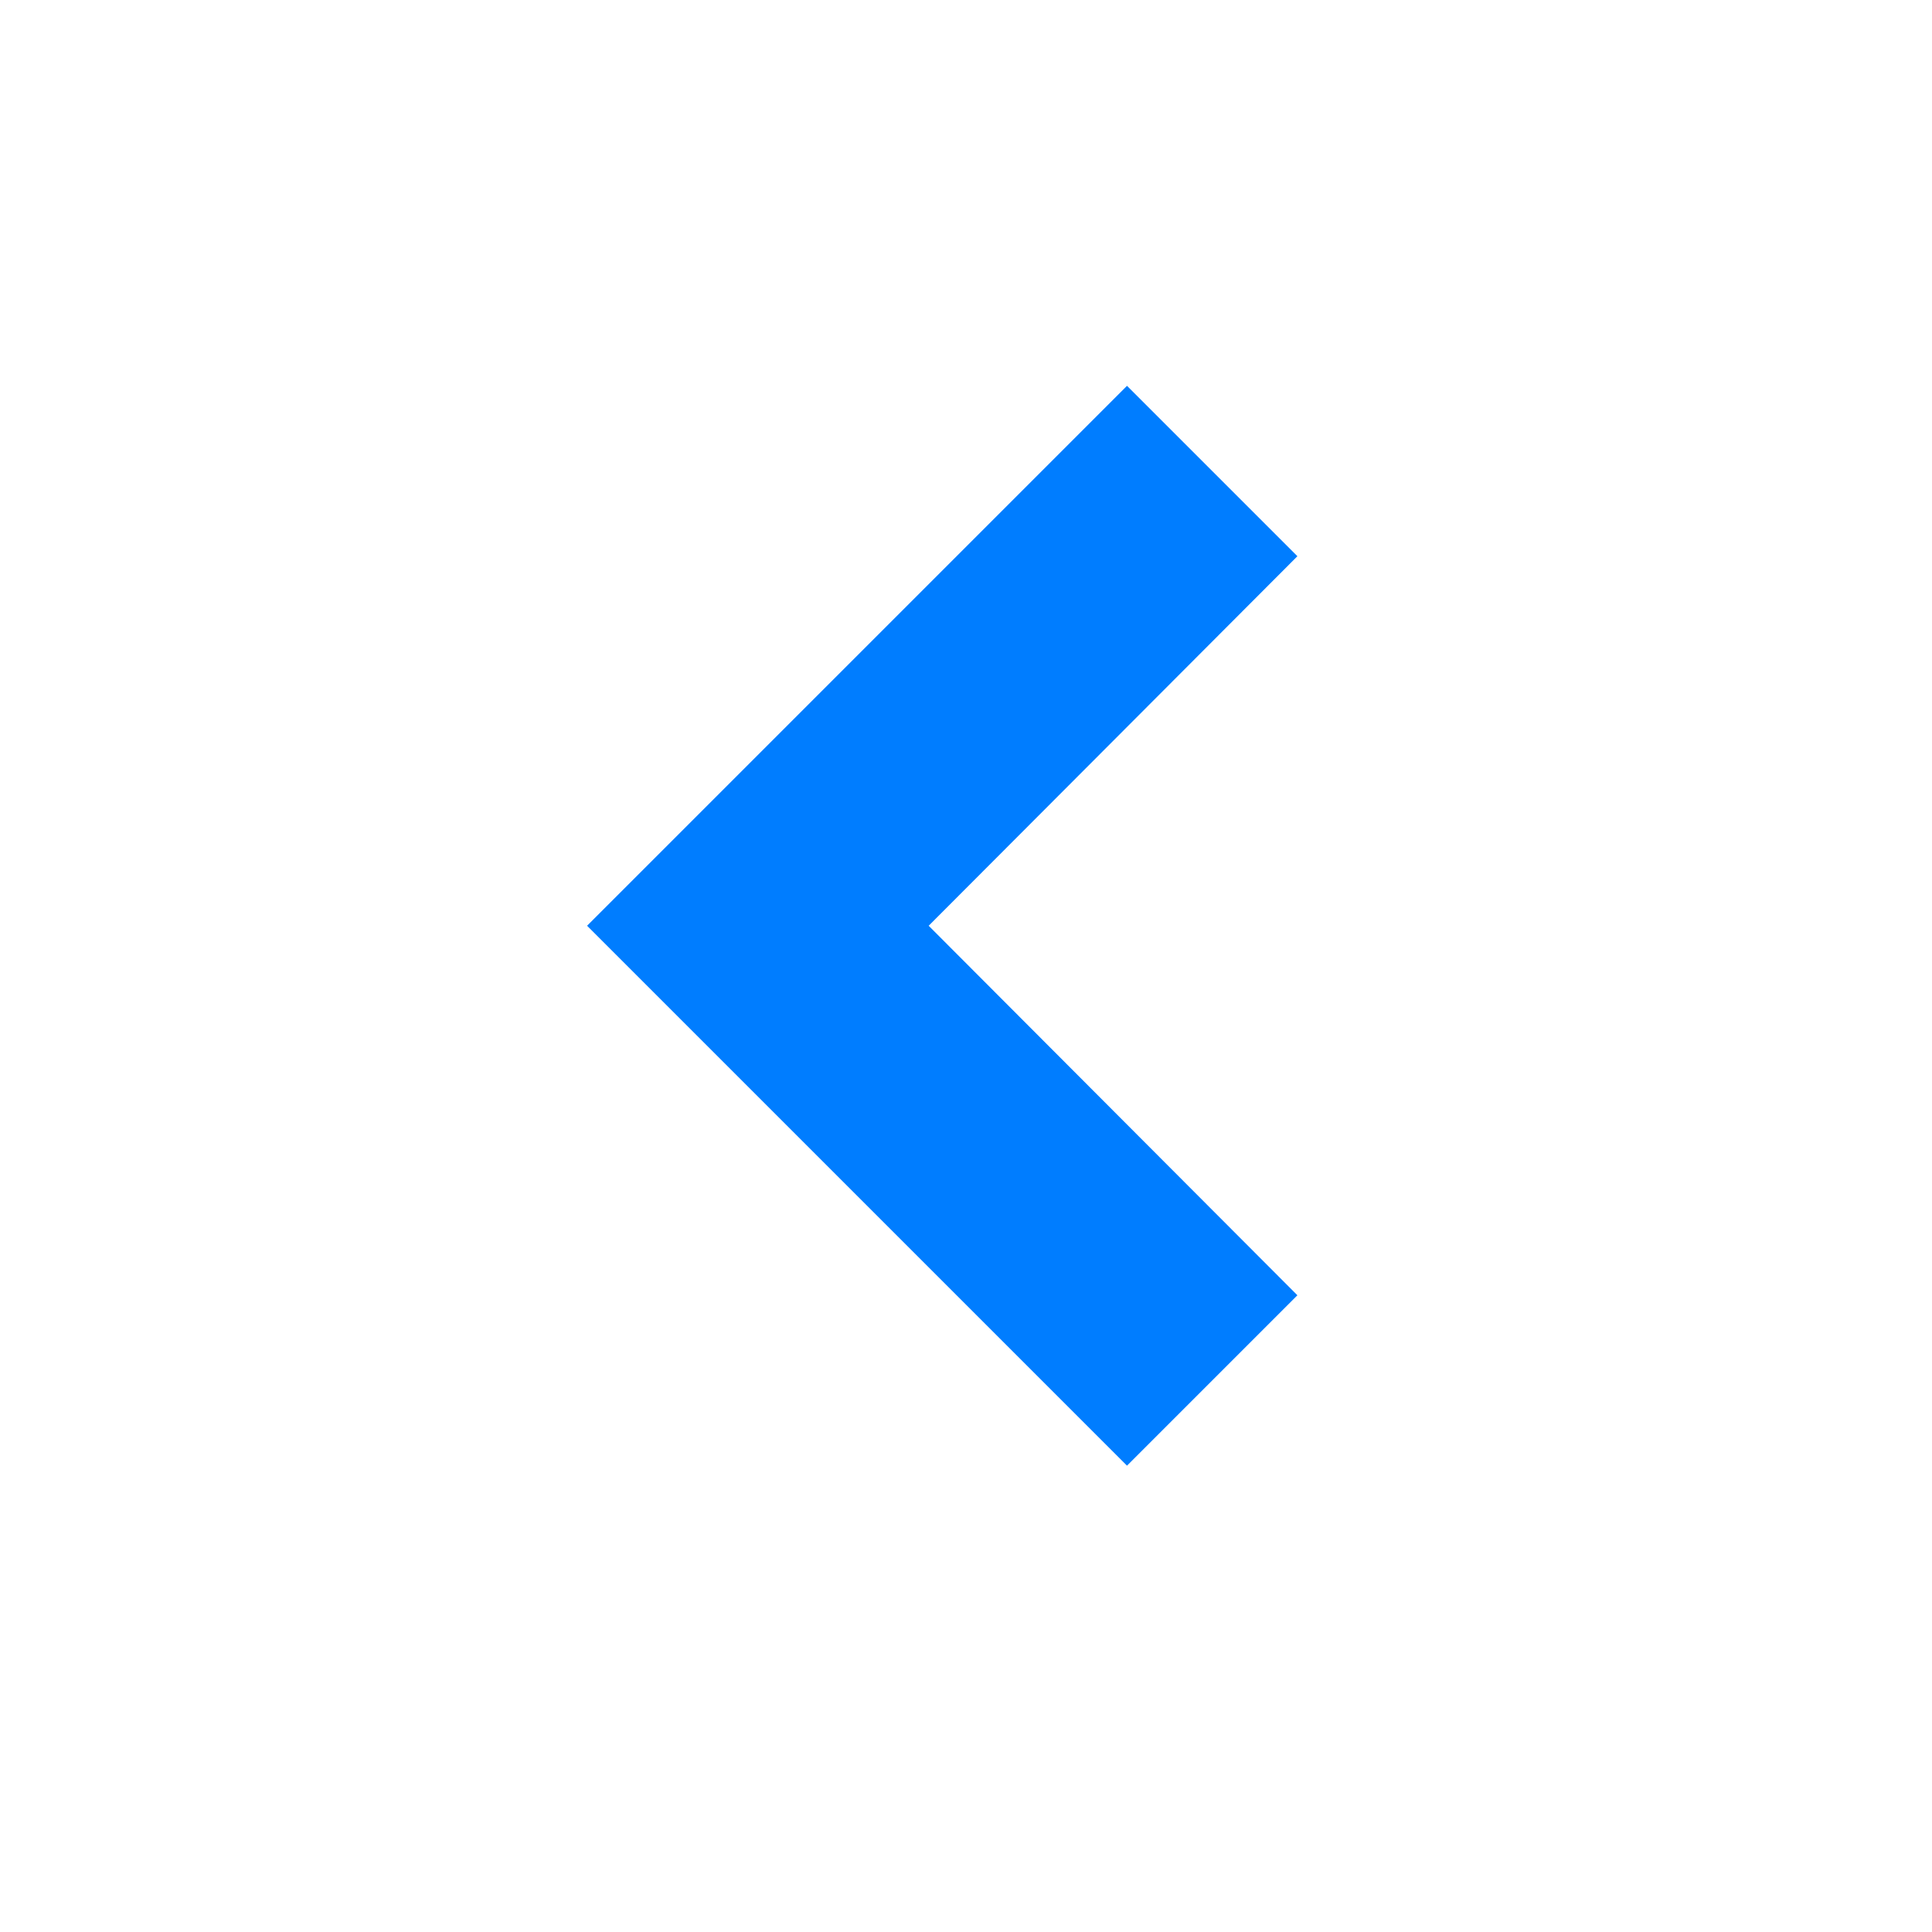
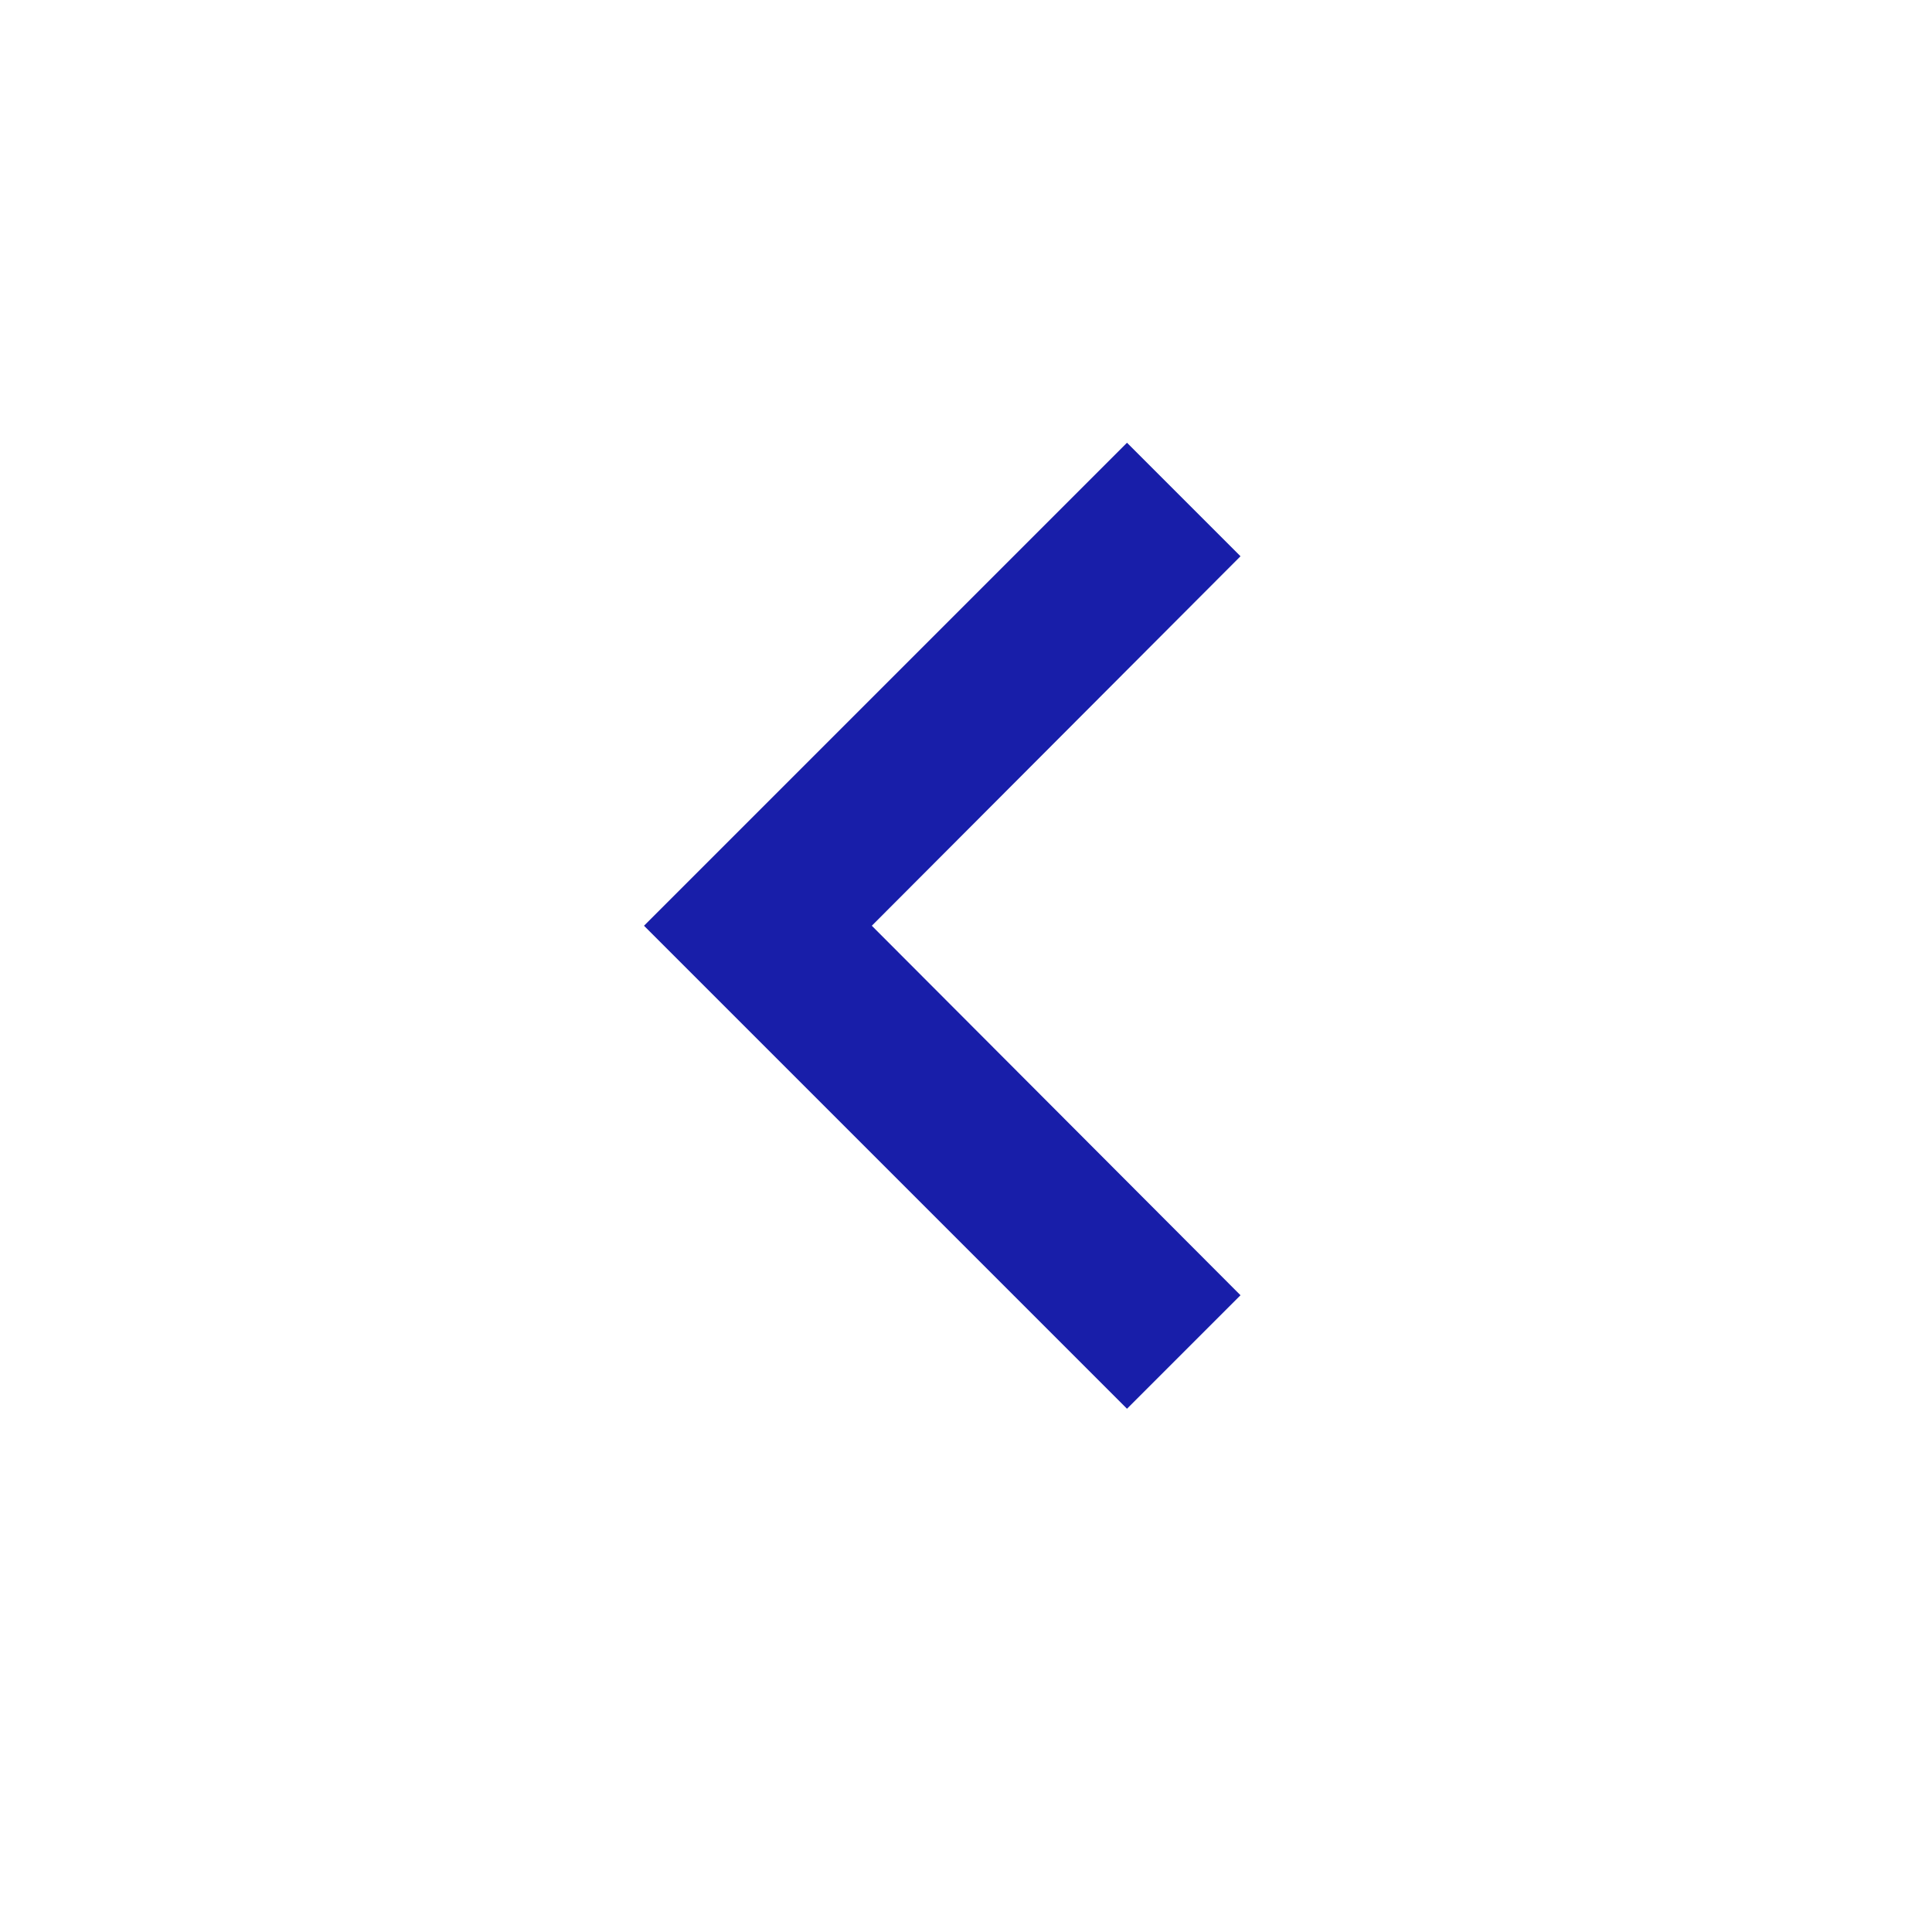
<svg xmlns="http://www.w3.org/2000/svg" width="24px" height="24px" viewBox="0 0 24 24" version="1.1">
-   <g stroke="#007dff" stroke-width="1" fill="#007dff" fill-rule="evenodd">
+   <g fill="#181ea9" fill-rule="evenodd">
    <path d="M15.41 16.09l-4.58-4.59 4.58-4.59L14 5.5l-6 6 6 6z" />
  </g>
</svg>
